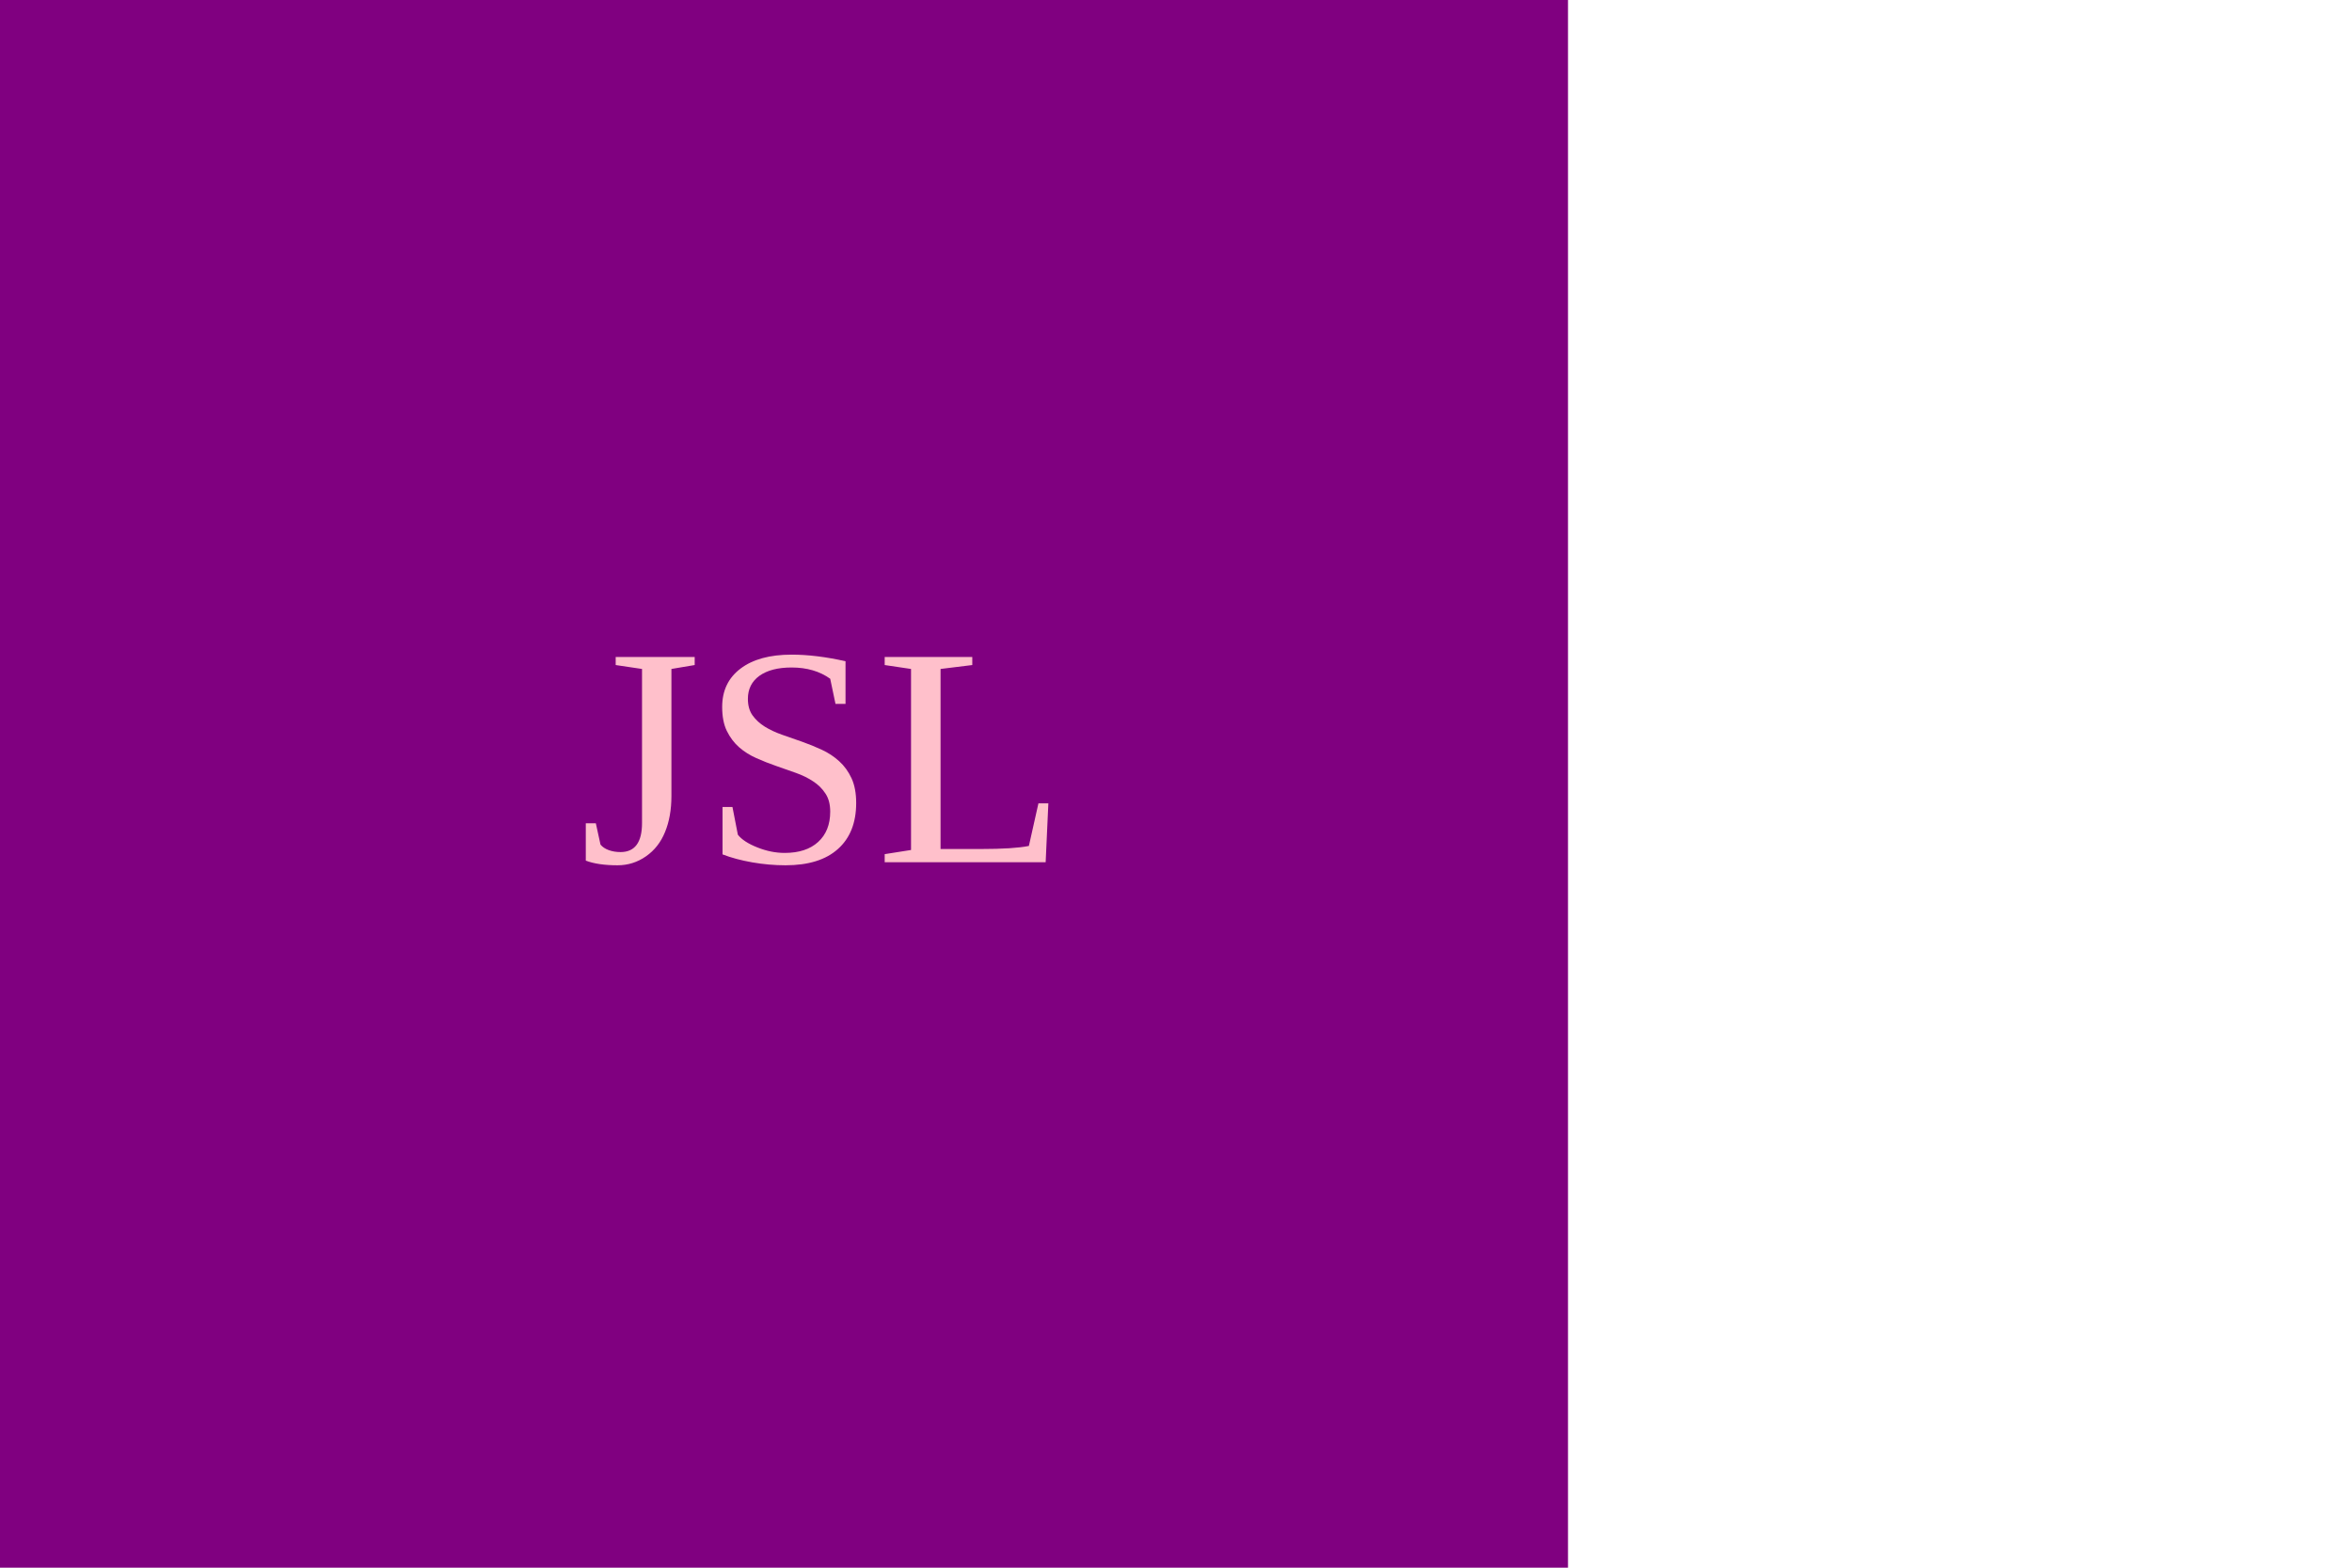
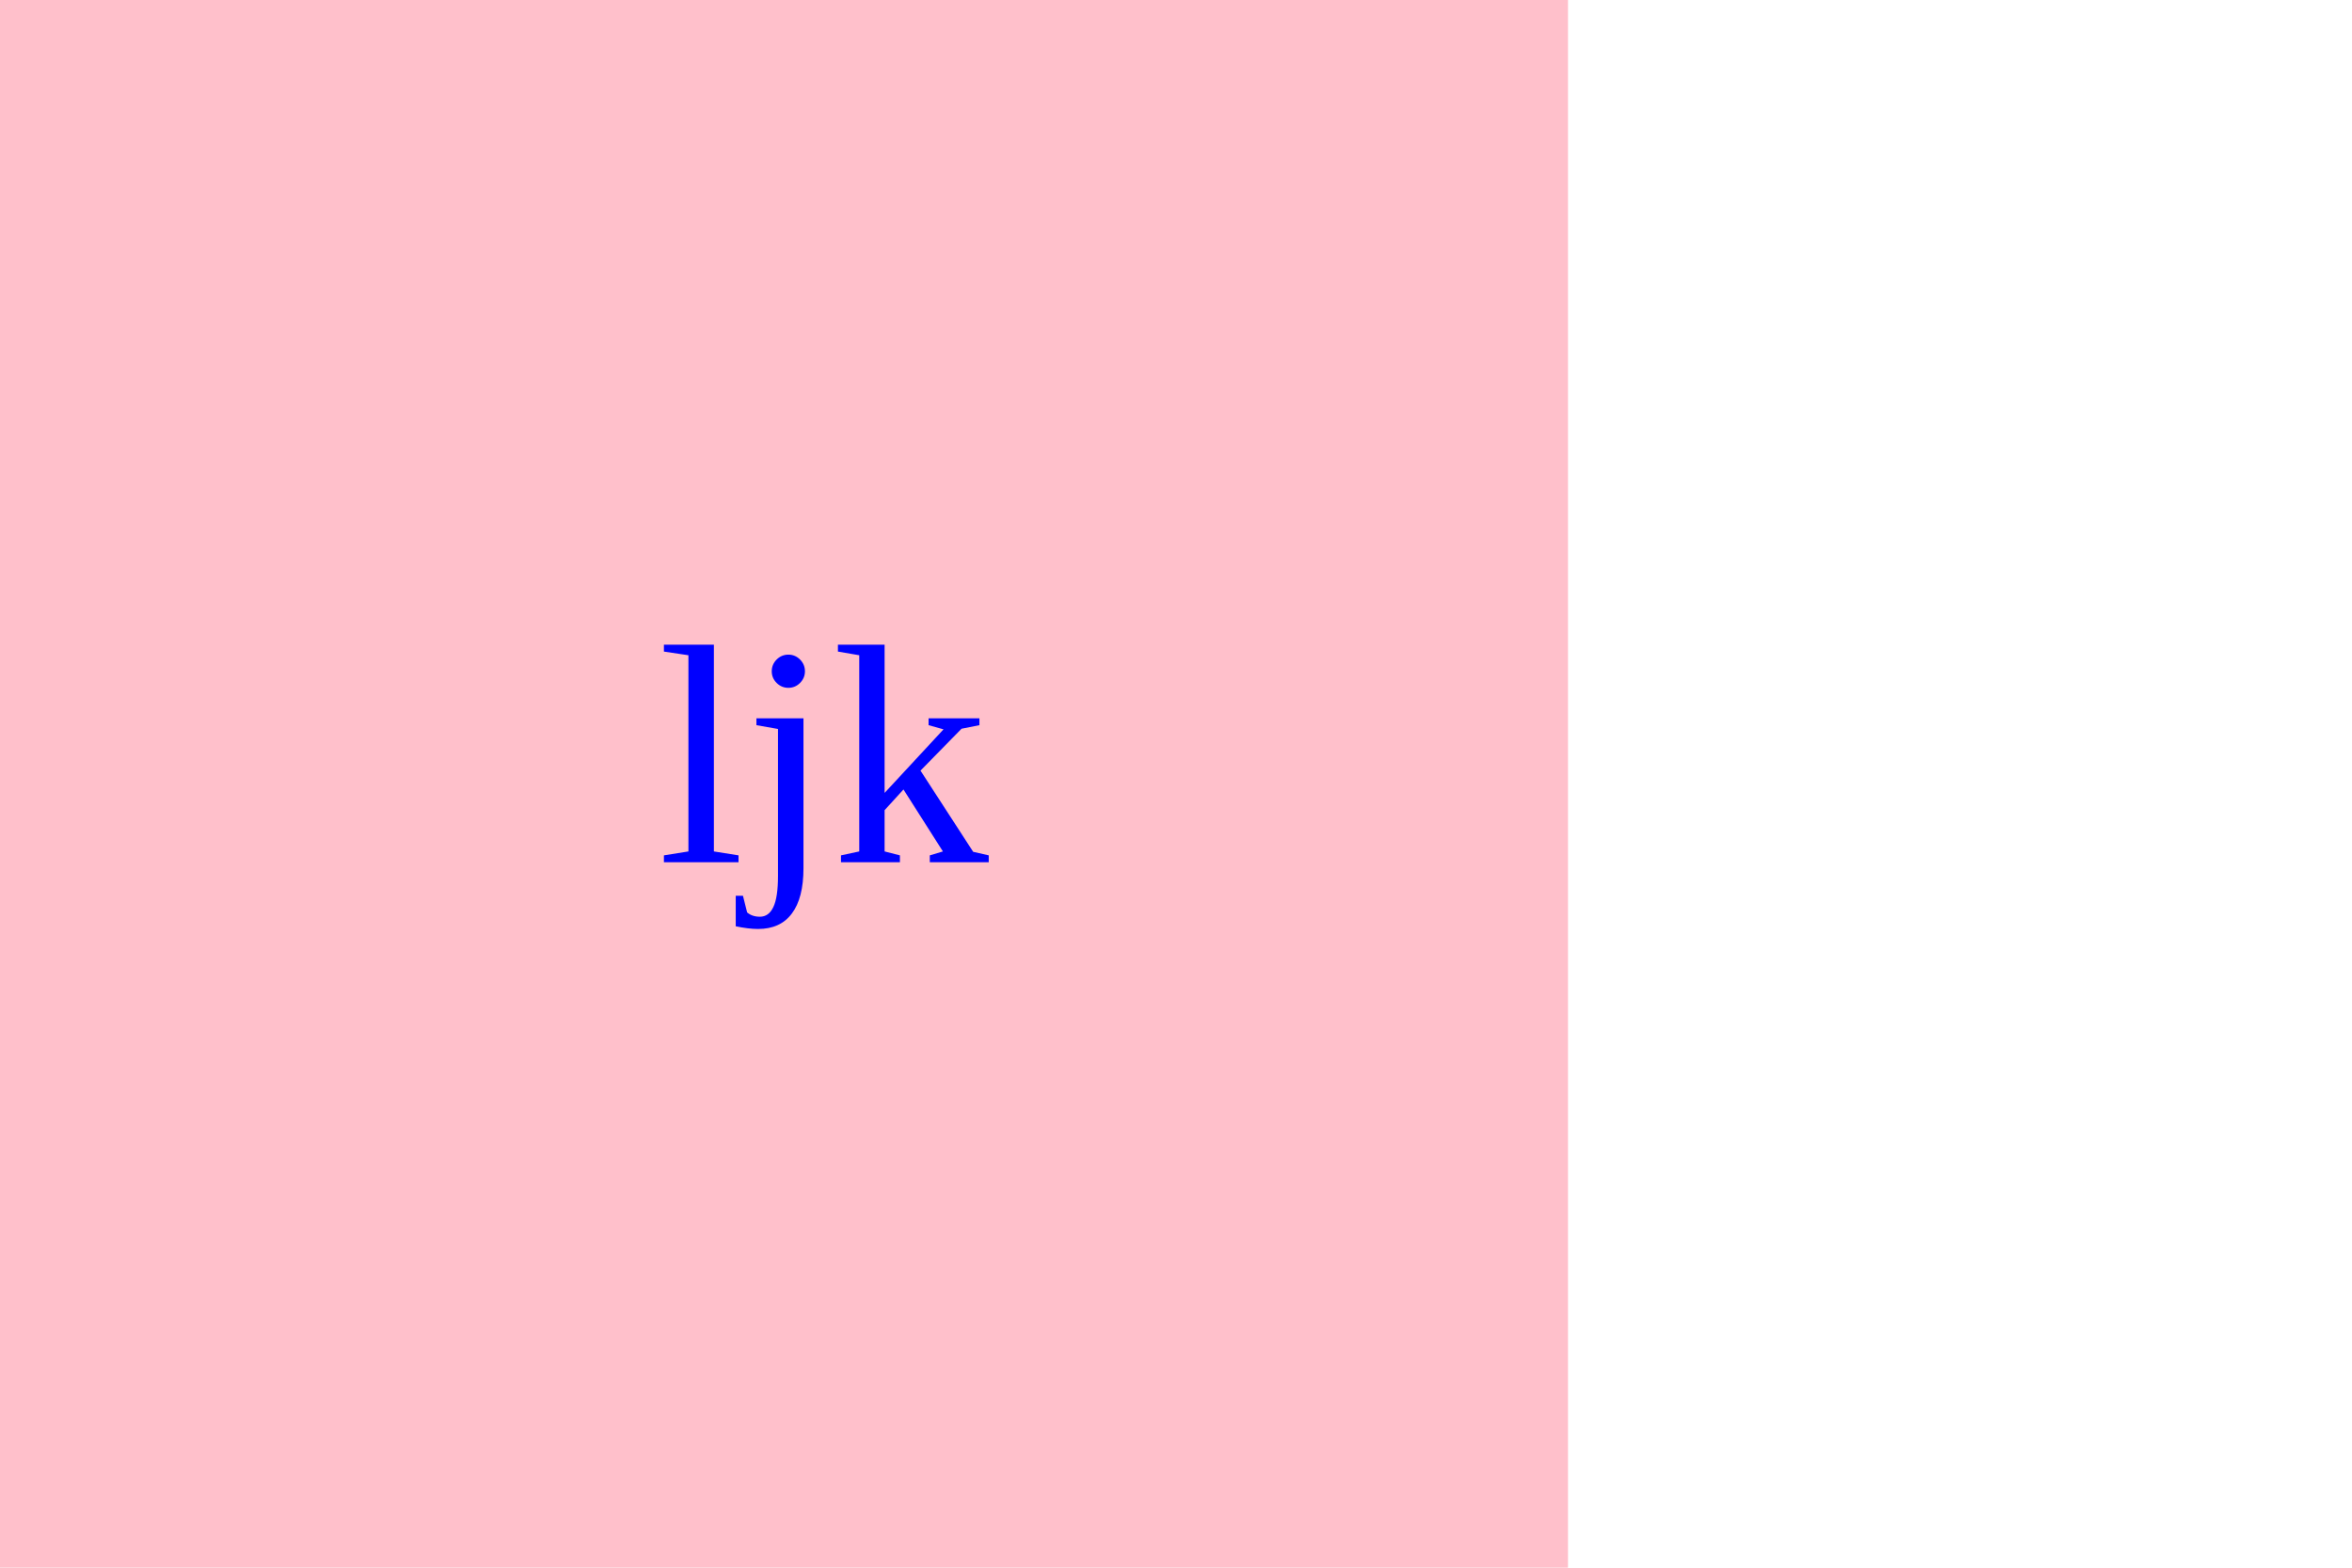
<svg version="1.1" width="300" height="200">
  <g>
-           square
-     <rect width="200" height="200" fill="purple" />
-     <text x="105" y="110" text-anchor="middle" font-size="40" fill="pink">JSL</text>
+     <rect width="200" height="200" style="fill:pink" />
+     <text x="105" y="110" text-anchor="middle" font-size="40" fill="blue">ljk</text>
  </g>
</svg>
